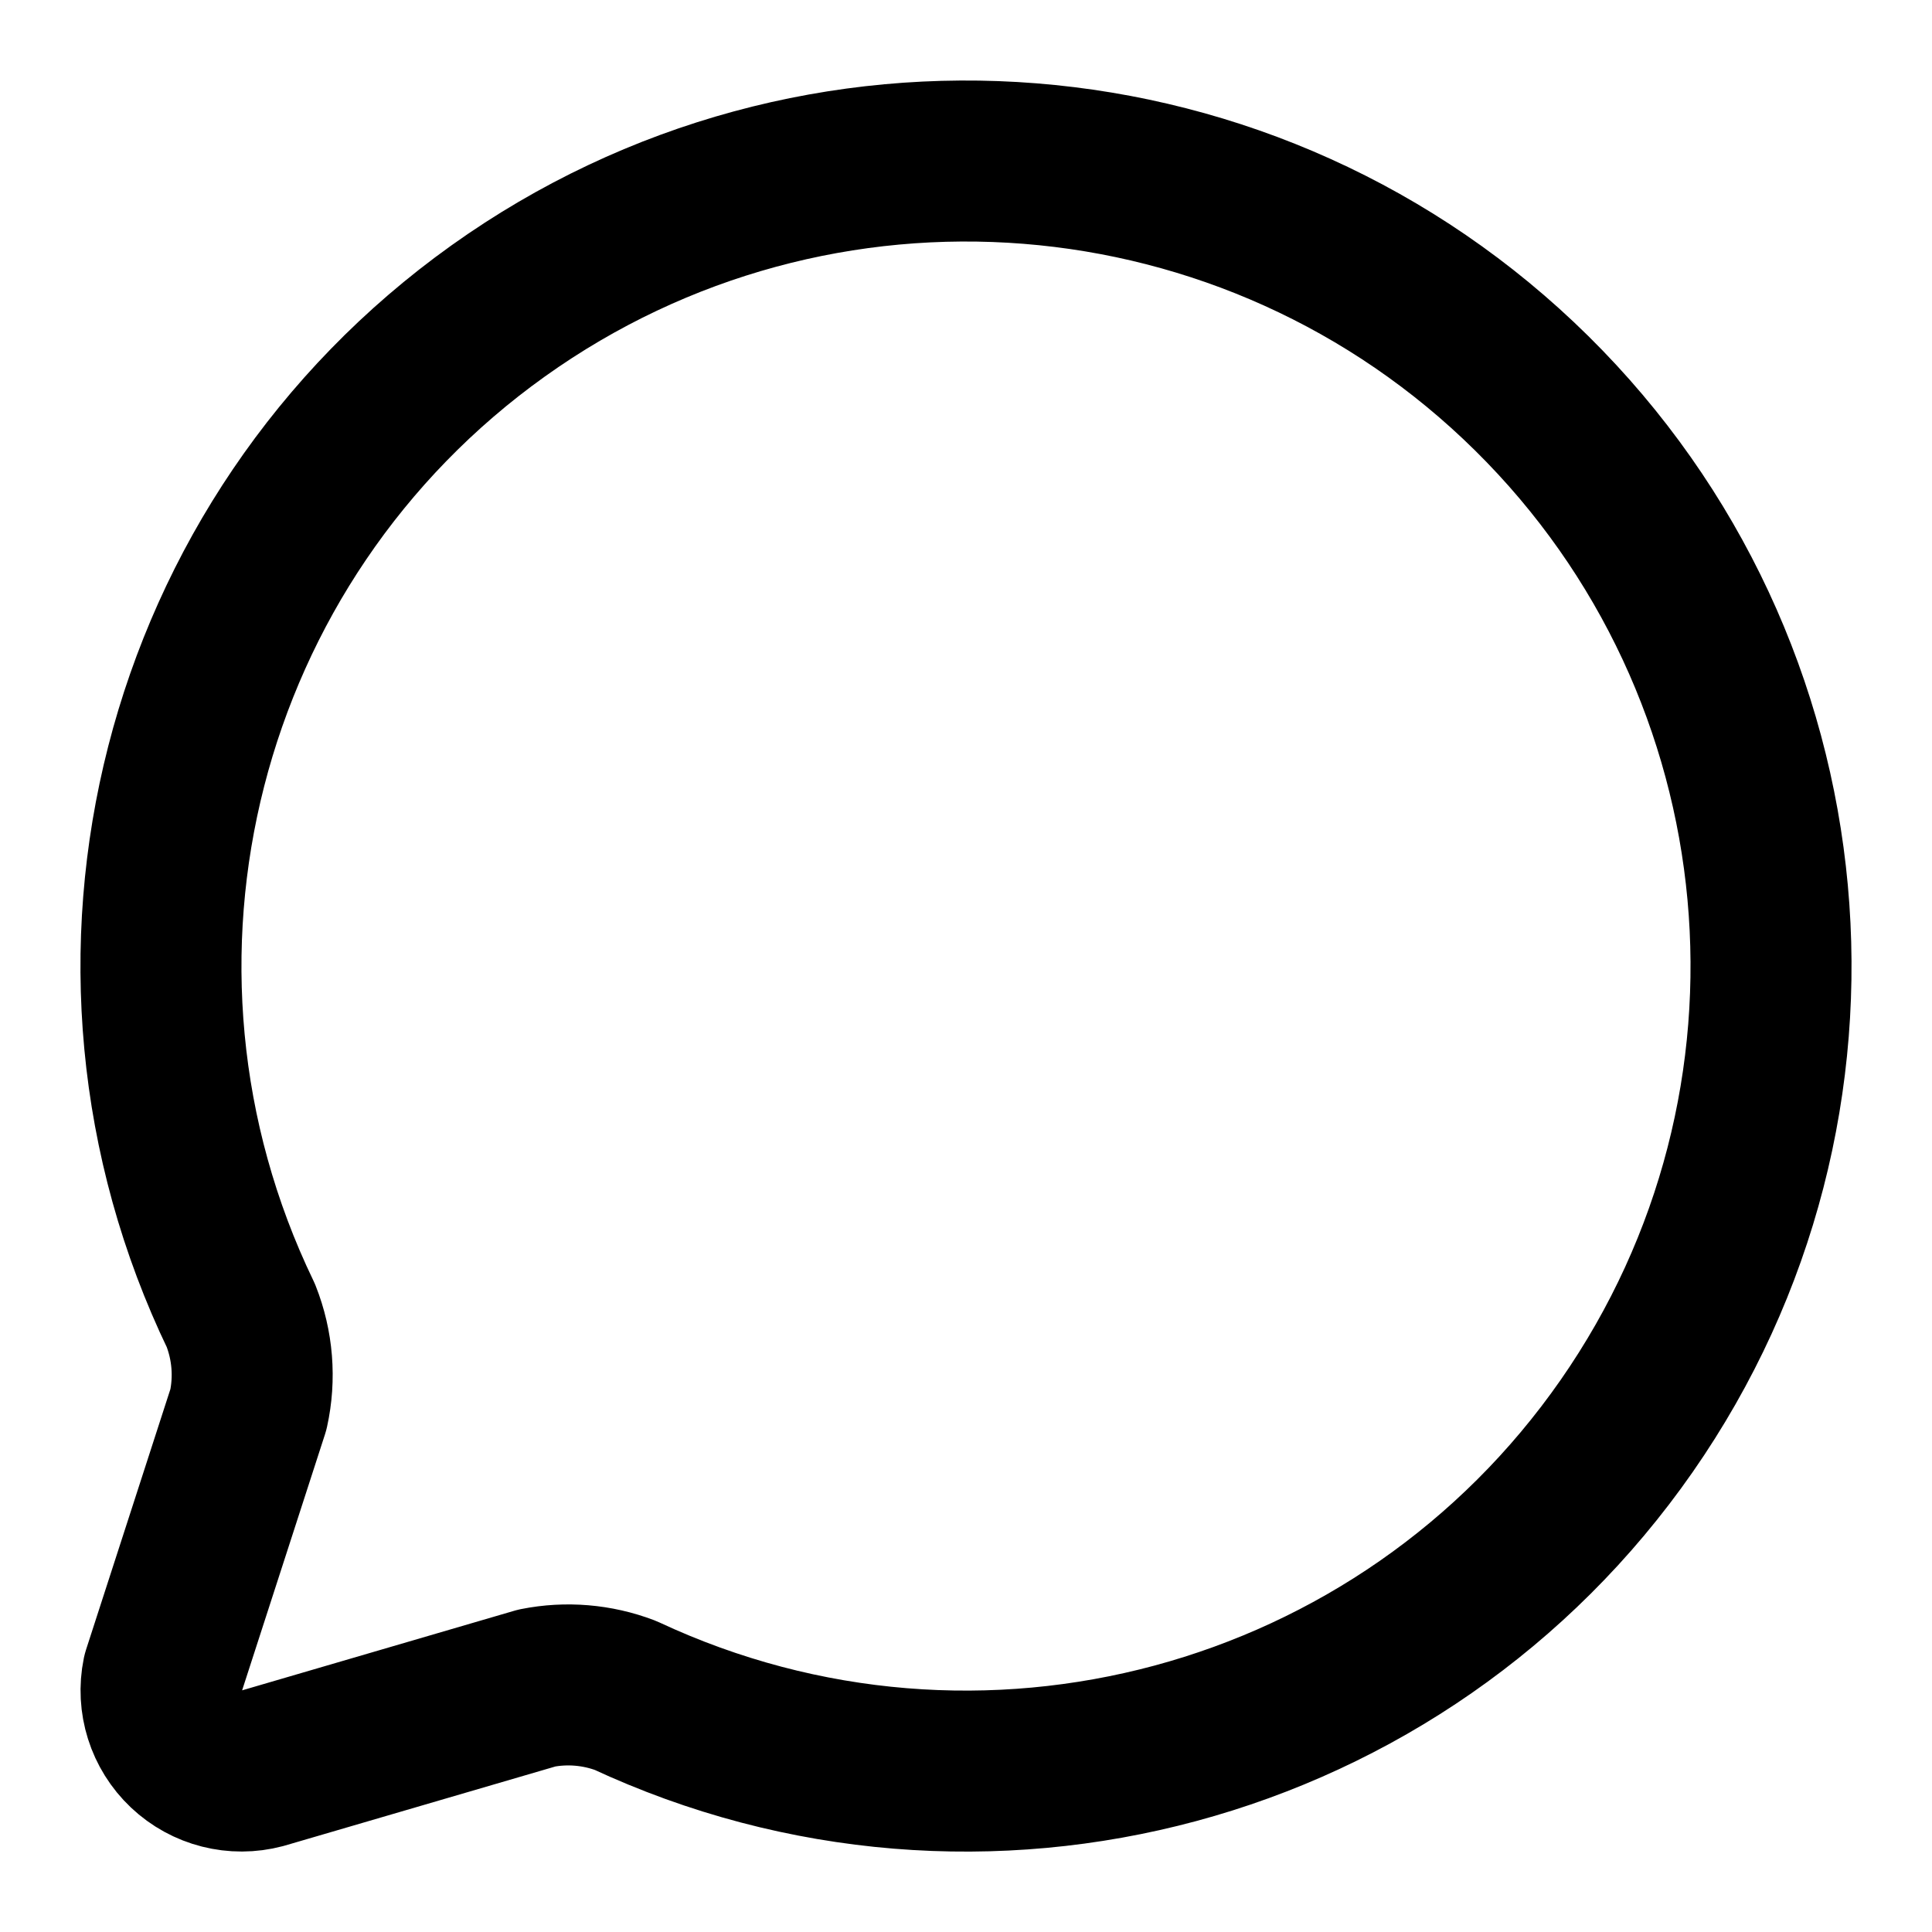
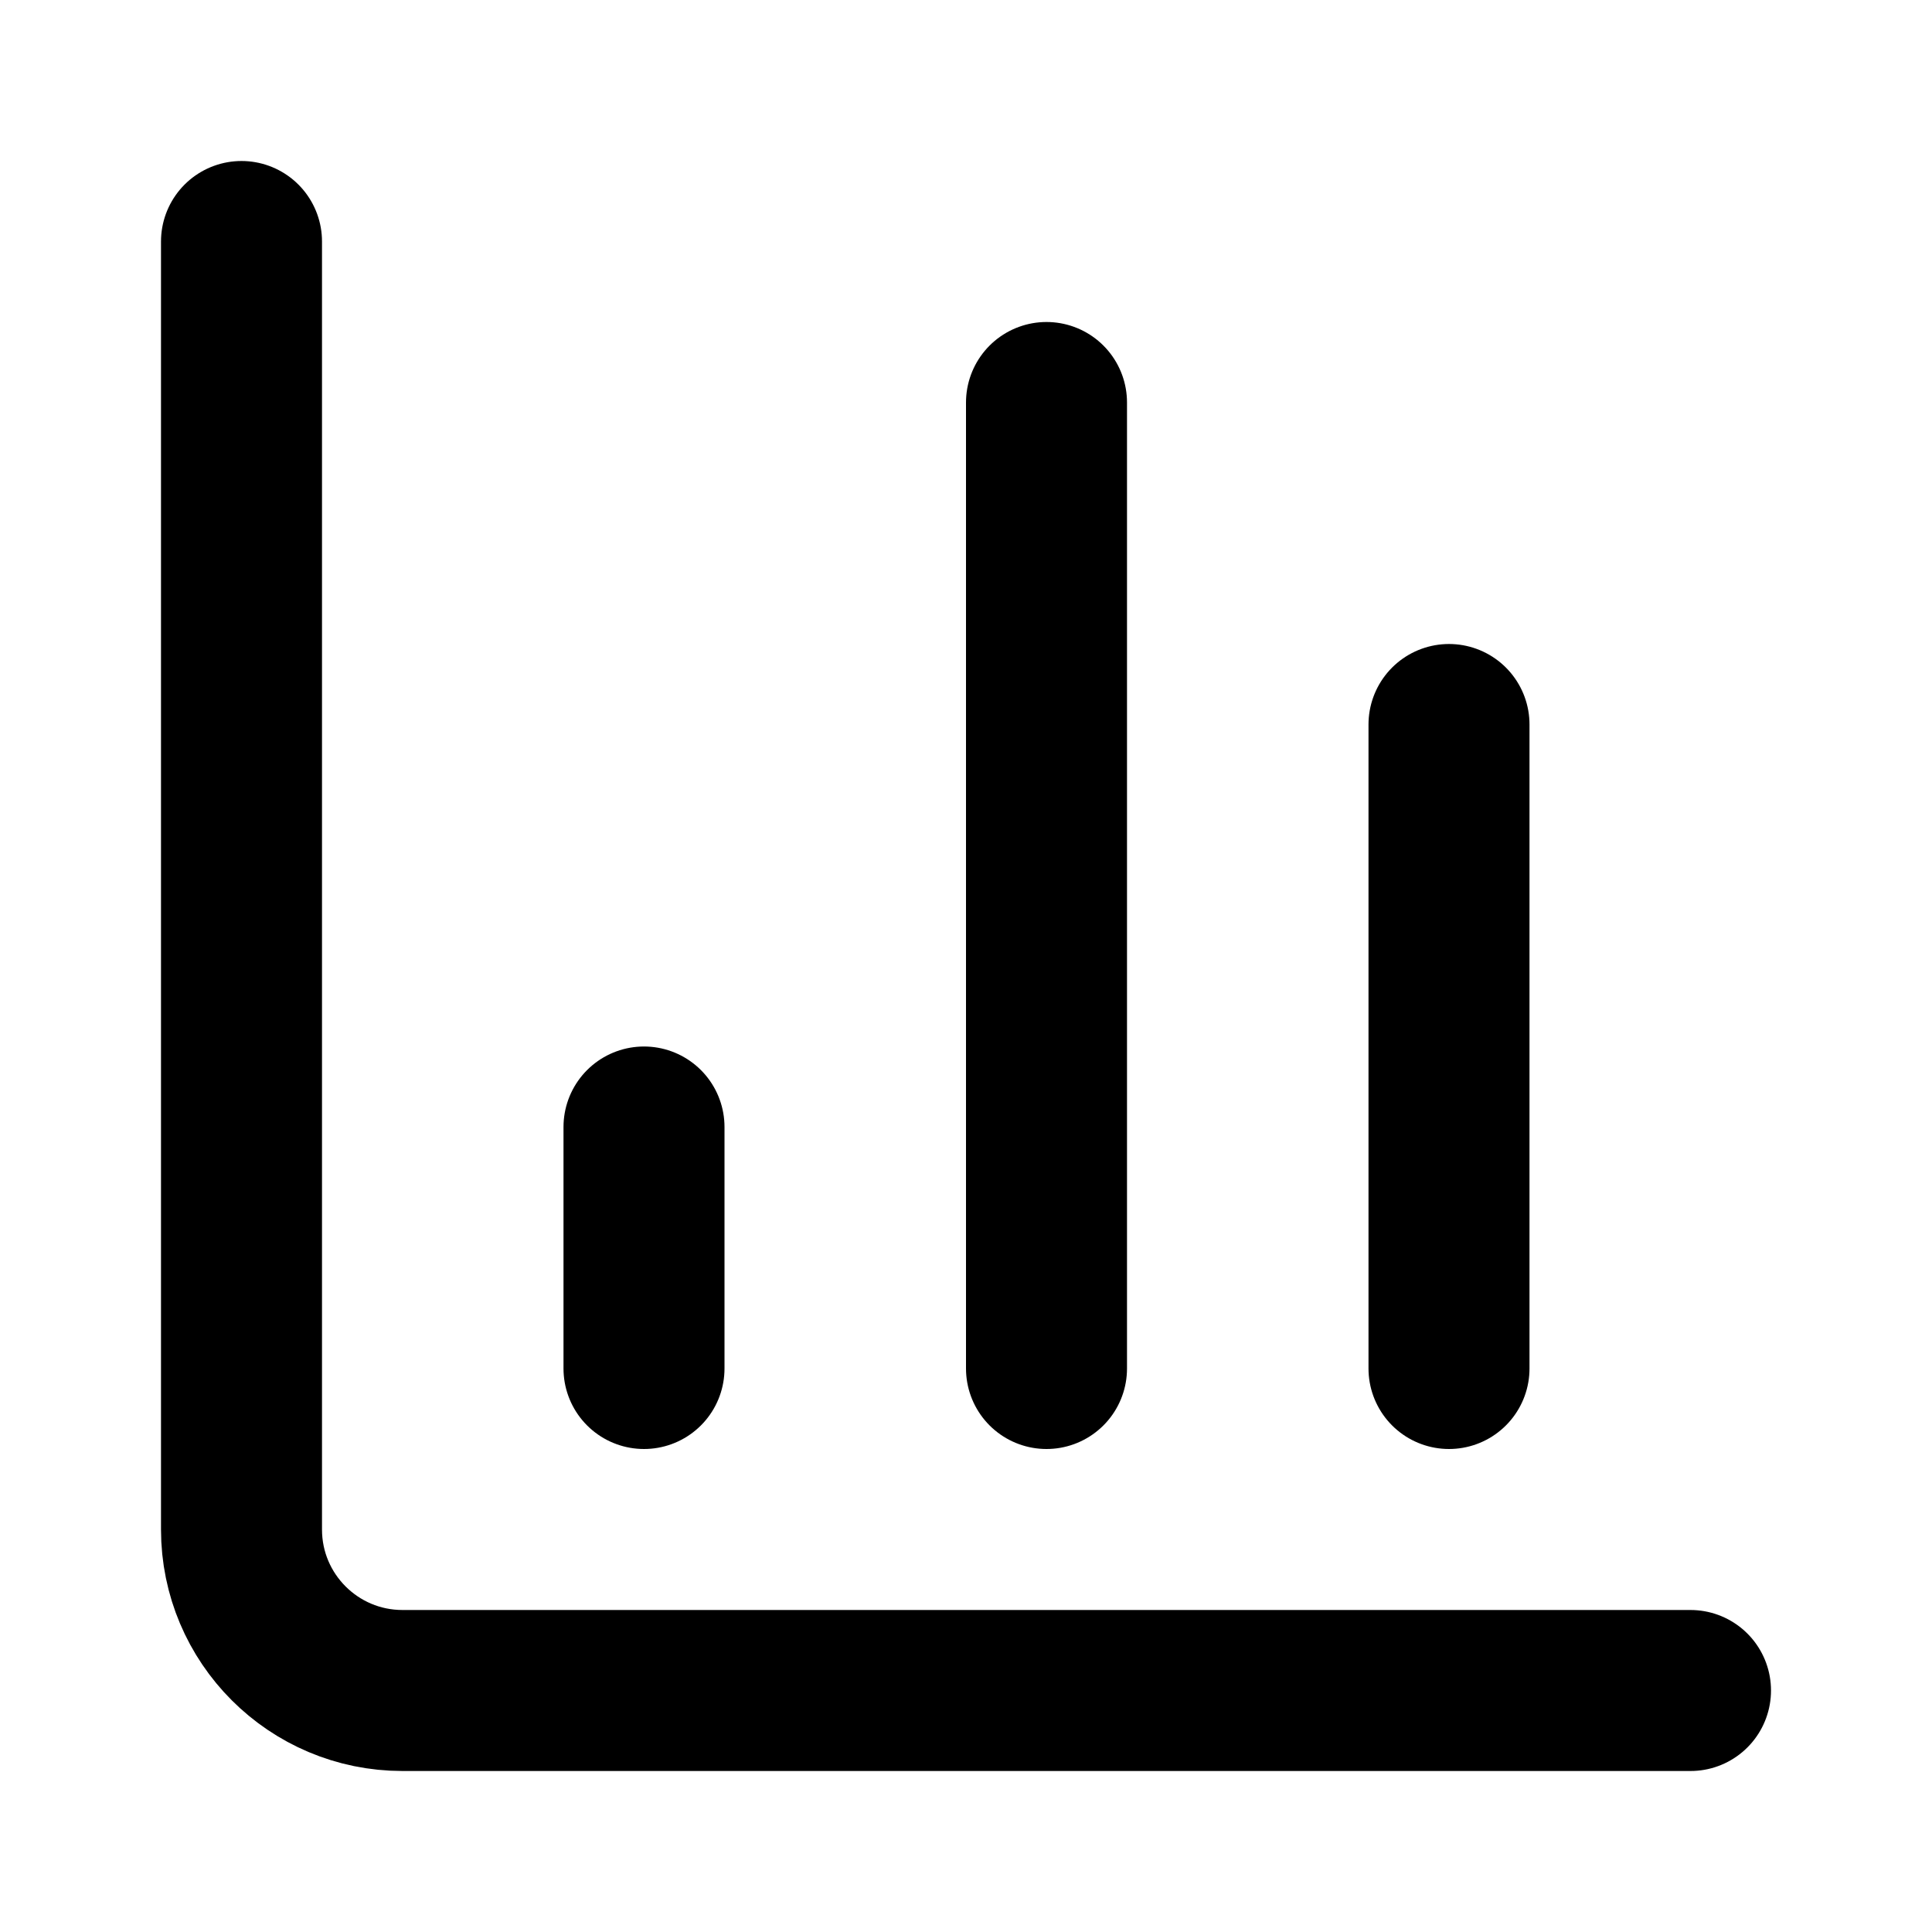
- <svg xmlns="http://www.w3.org/2000/svg" class="lucide lucide-message-circle" width="24" height="24" viewBox="0 0 24 24" fill="none" stroke="currentColor" stroke-width="2" stroke-linecap="round" stroke-linejoin="round">
-   <path d="M2.992 16.342a2 2 0 0 1 .094 1.167l-1.065 3.29a1 1 0 0 0 1.236 1.168l3.413-.998a2 2 0 0 1 1.099.092 10 10 0 1 0-4.777-4.719" />
+ <svg xmlns="http://www.w3.org/2000/svg" class="lucide lucide-chart-column" width="24" height="24" viewBox="0 0 24 24" fill="none" stroke="currentColor" stroke-width="2" stroke-linecap="round" stroke-linejoin="round">
+   <path d="M3 3v16a2 2 0 0 0 2 2h16" />
+   <path d="M18 17V9" />
+   <path d="M13 17V5" />
+   <path d="M8 17v-3" />
</svg>
